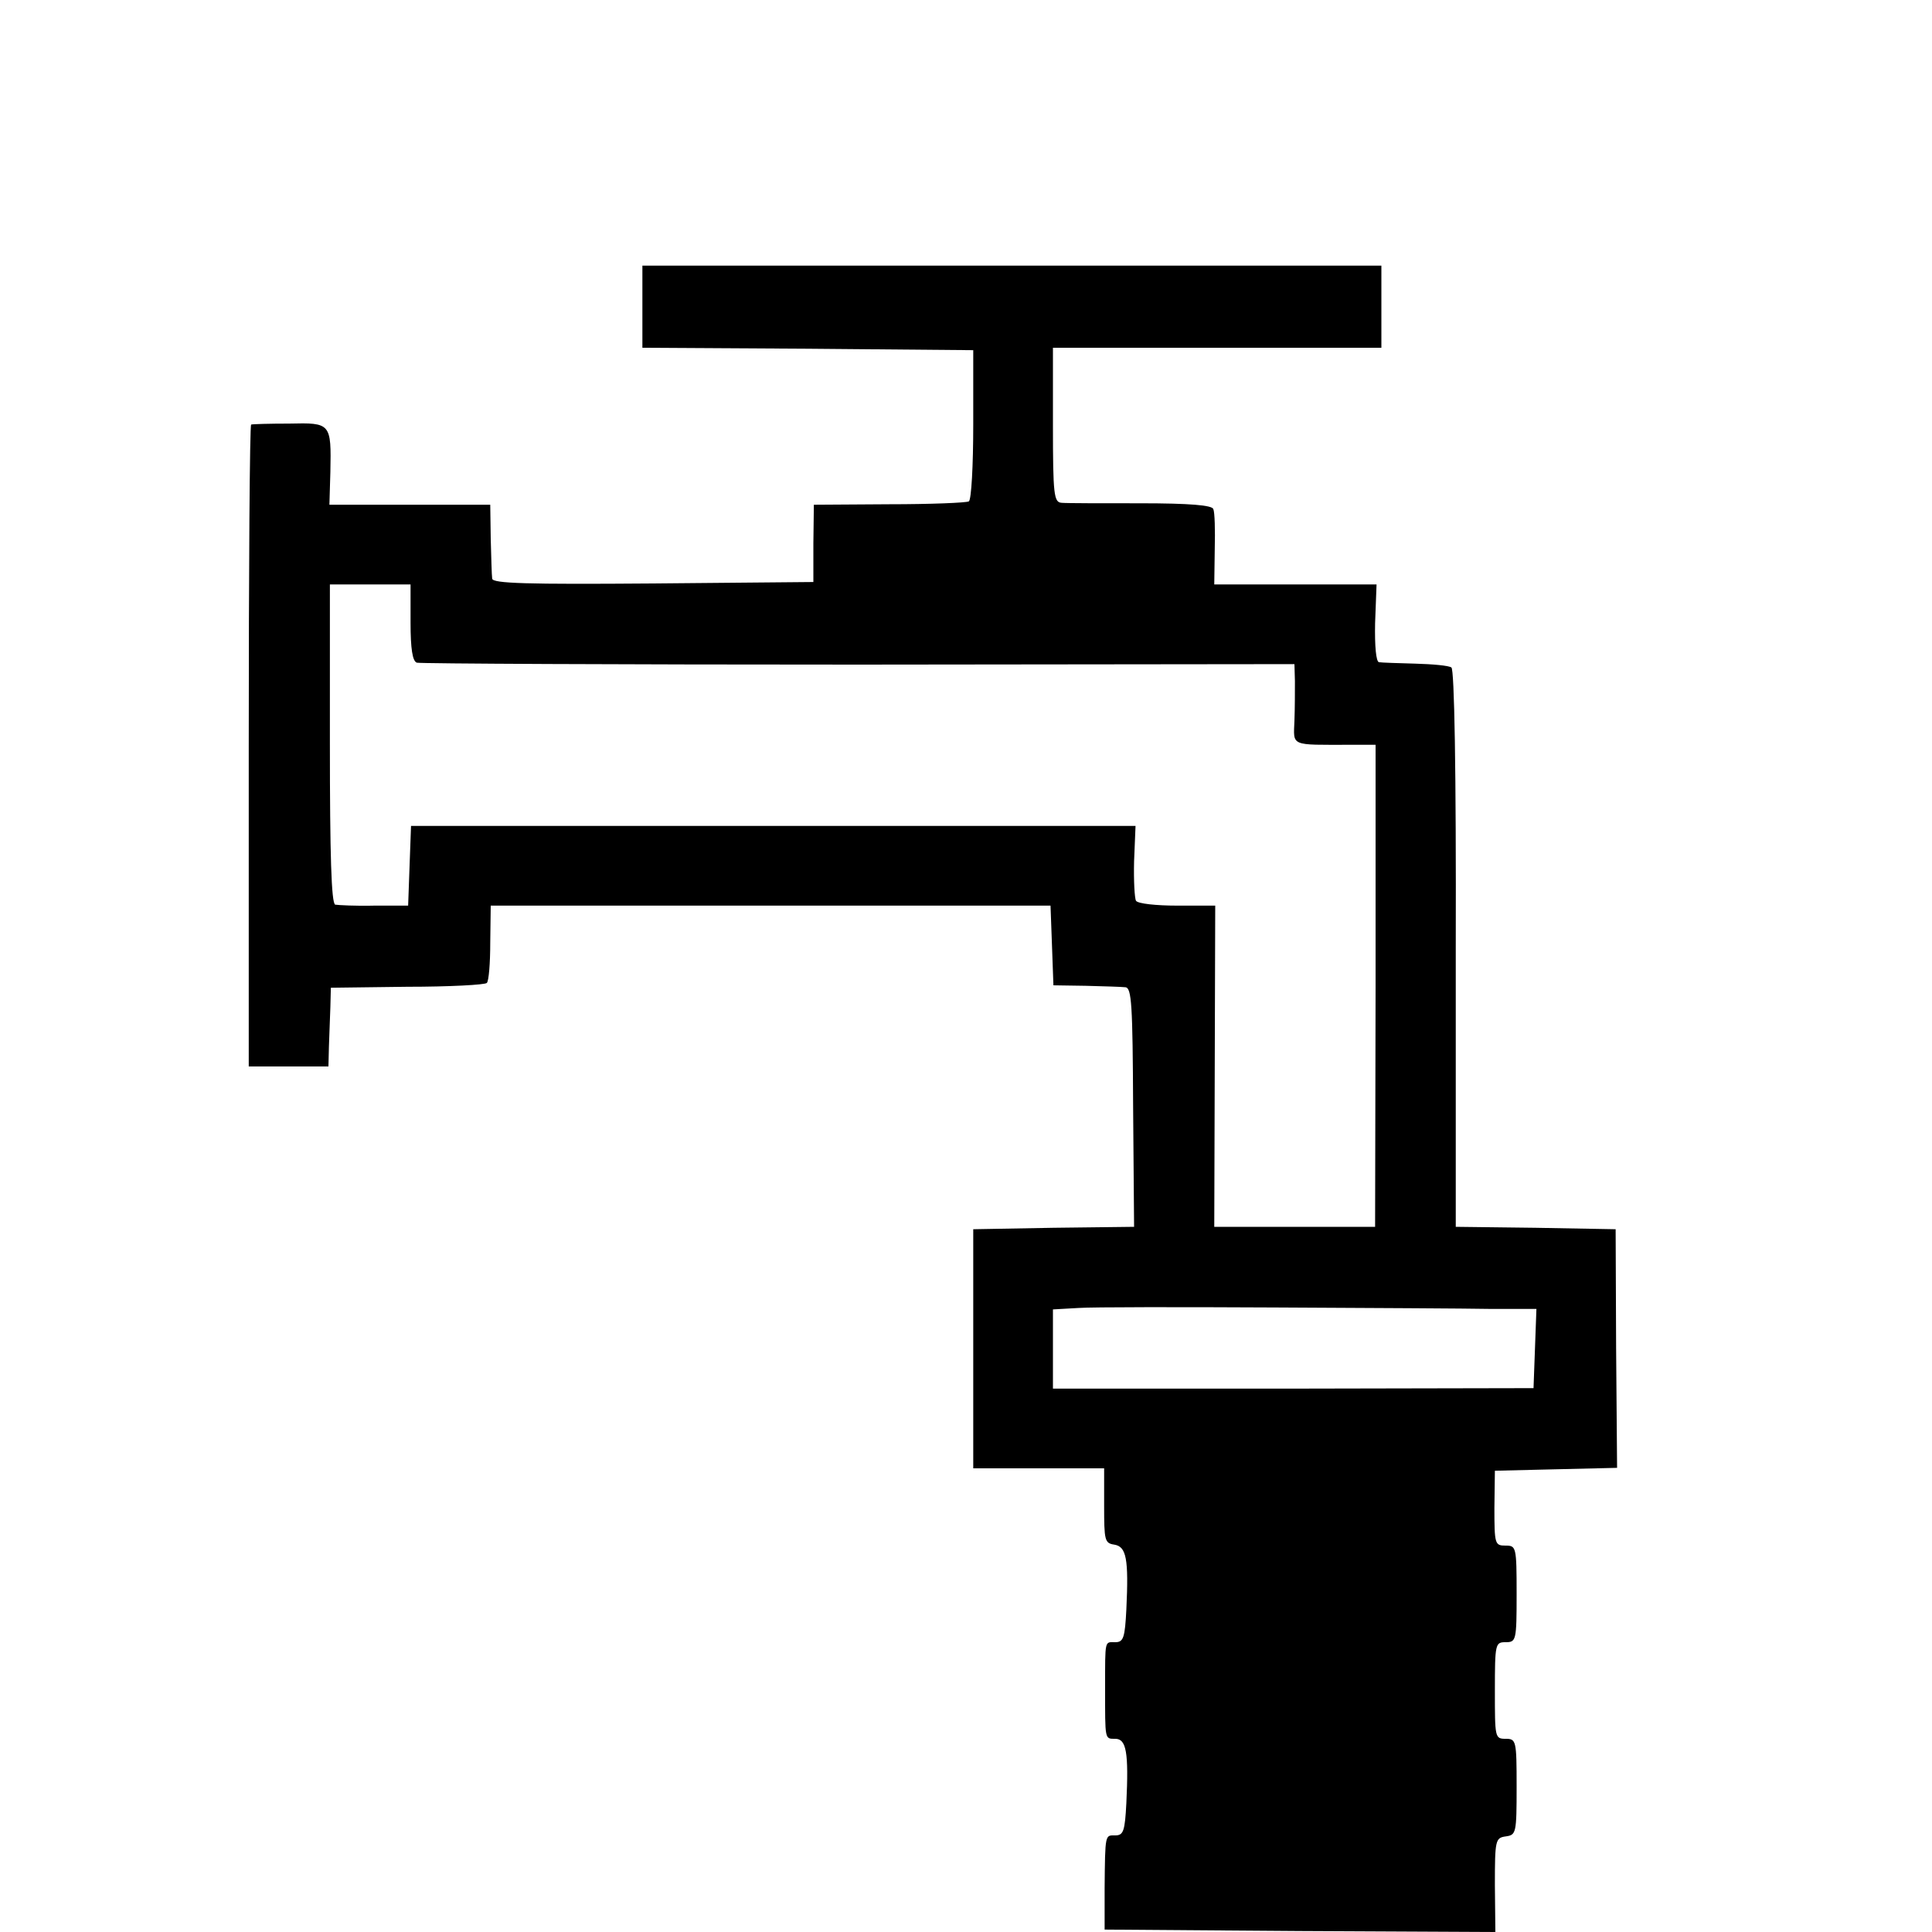
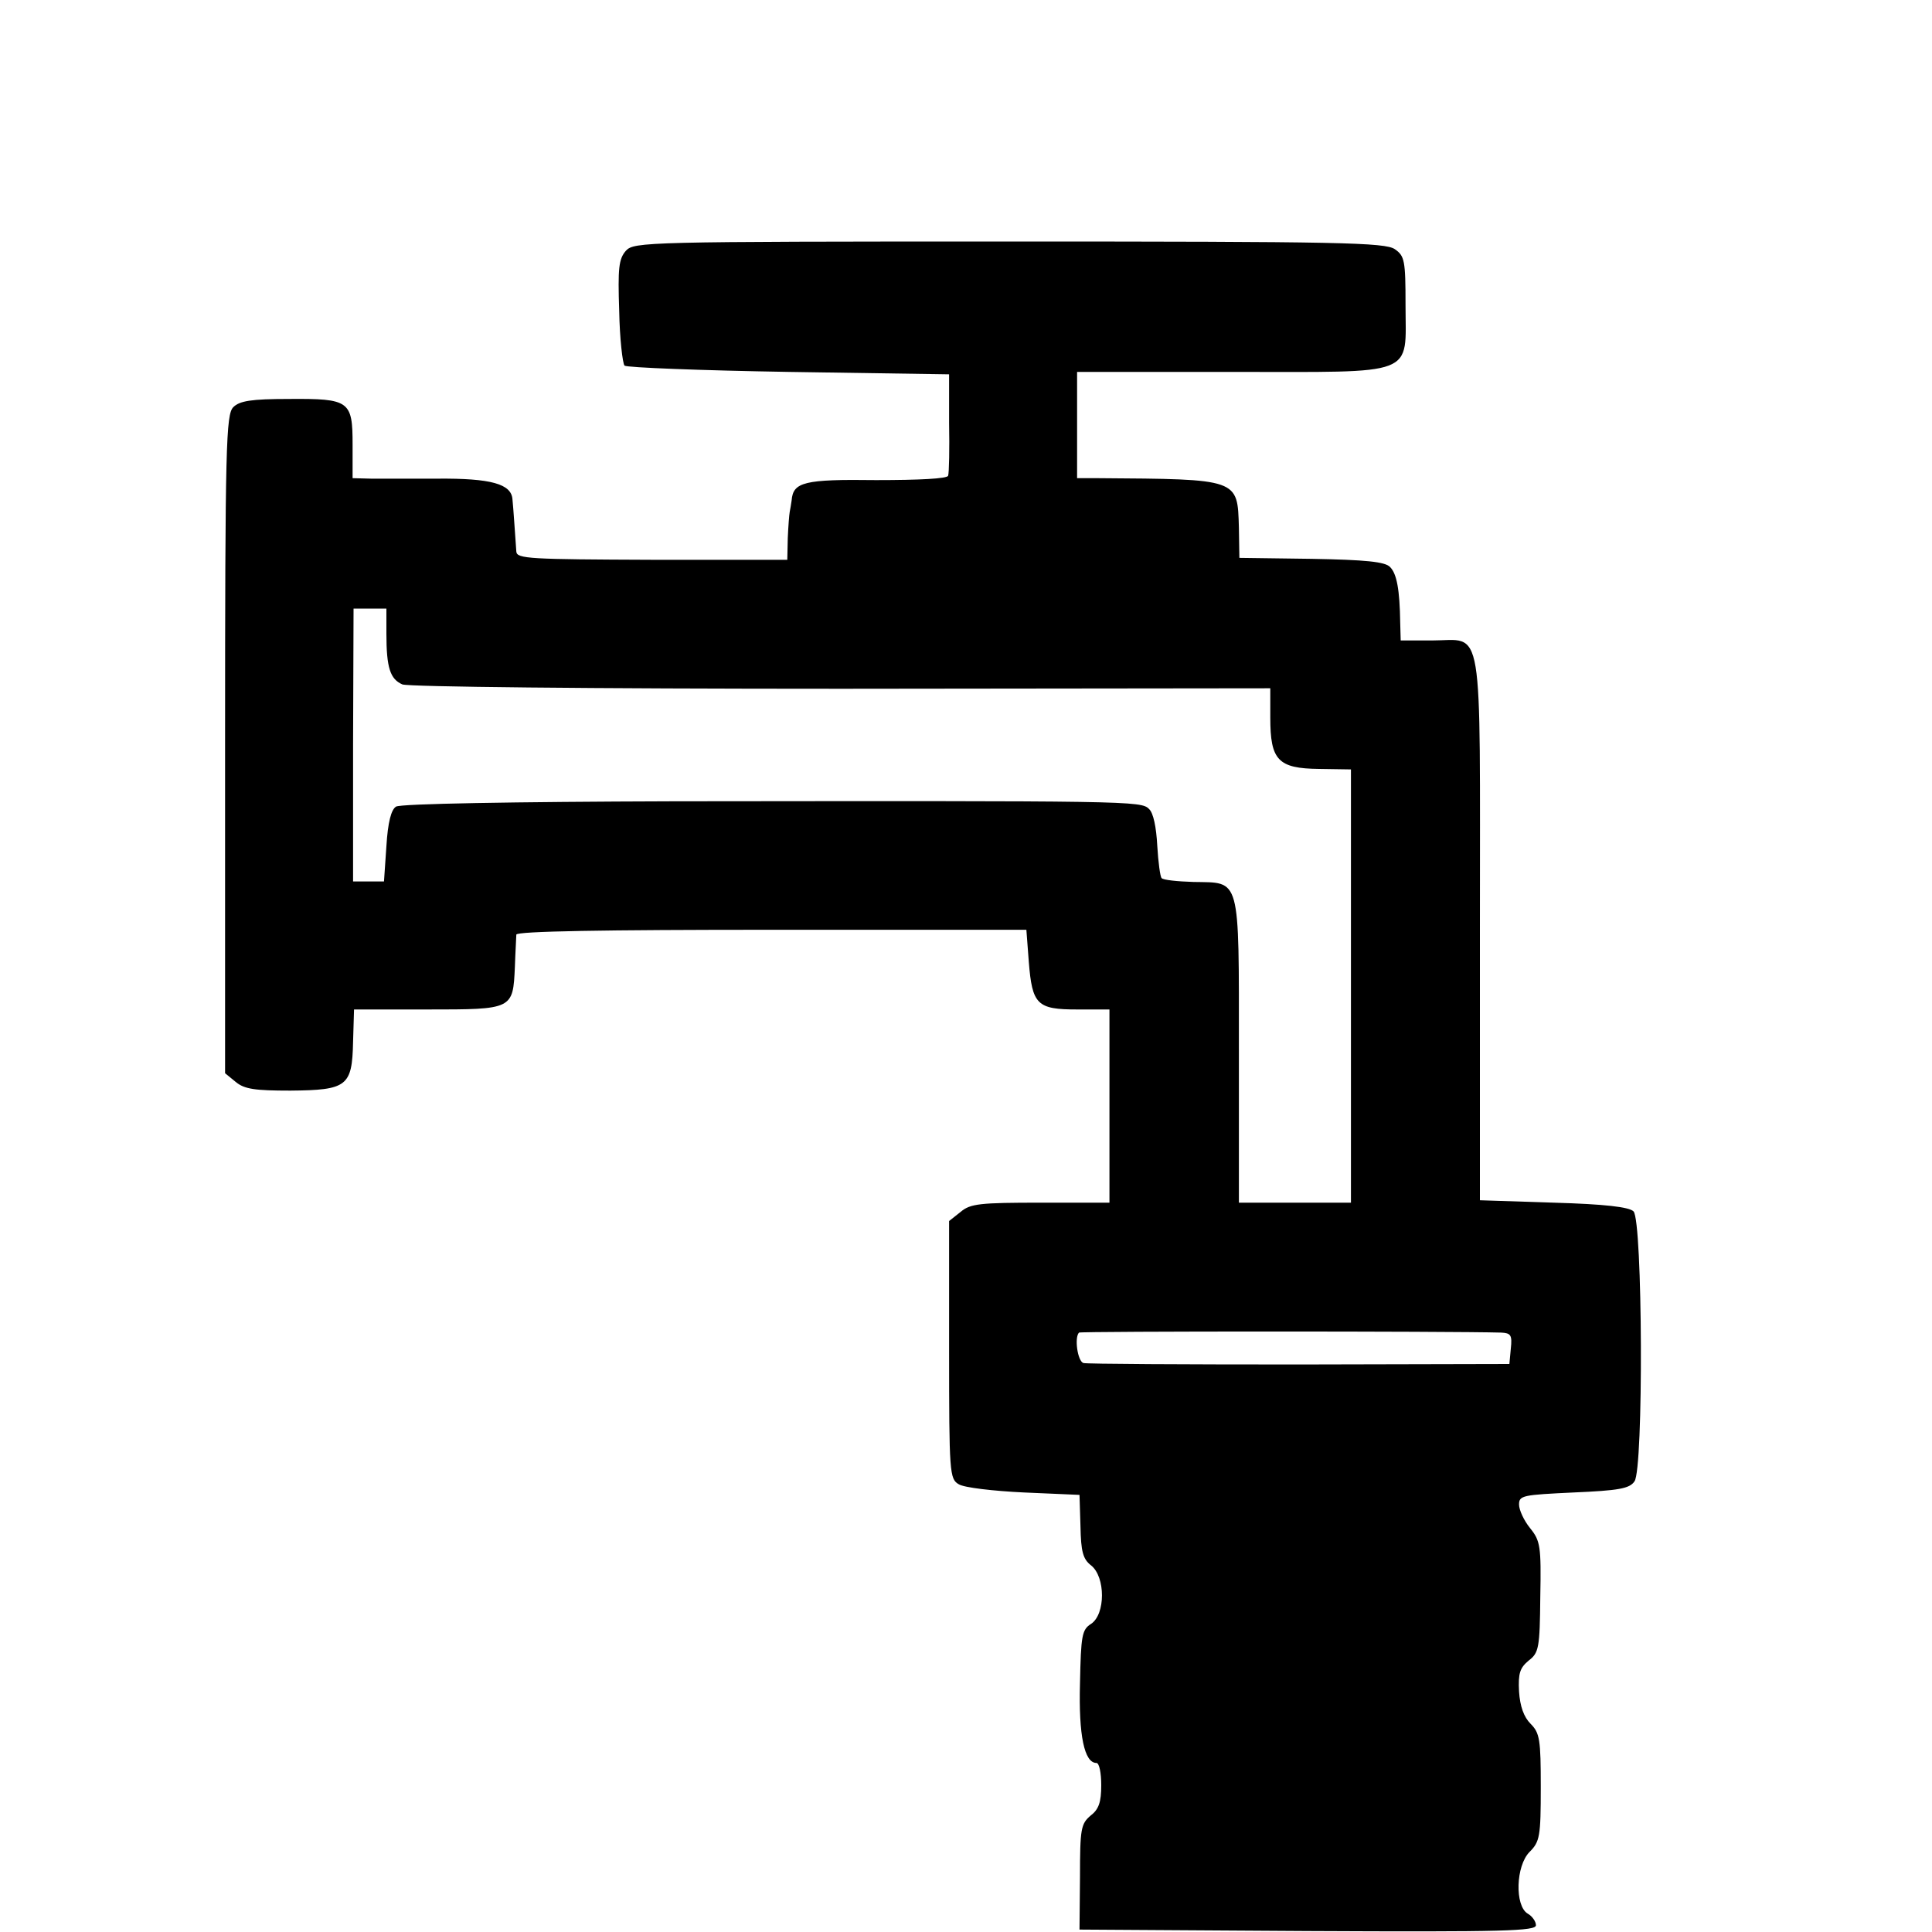
<svg xmlns="http://www.w3.org/2000/svg" version="1.0" width="400pt" height="400pt" viewBox="0 0 400 400" preserveAspectRatio="xMidYMid meet">
  <g transform="translate(0,400) scale(0.1,-0.1)" fill="#000000" stroke="none">
-     <path d="M1330 3365 l0 -85 342 -2 343 -3 0 -153 c0 -88 -4 -156 -9 -160 -5 -3 -80 -6 -165 -6 l-156 -1 -1 -80 0 -80 -332 -3 c-262 -2 -332 0 -333 10 -1 7 -2 45 -3 83 l-1 70 -167 0 -166 0 2 68 c2 101 1 102 -85 100 -41 0 -76 -1 -79 -2 -3 -1 -5 -300 -5 -665 l0 -664 83 0 82 0 1 41 c1 23 2 60 3 82 l1 40 158 2 c87 0 162 4 165 8 4 4 7 41 7 83 l1 77 579 0 580 0 3 -82 3 -83 67 -1 c37 -1 74 -2 82 -3 13 -1 15 -36 16 -248 l2 -248 -167 -2 -166 -3 0 -248 0 -247 136 0 135 0 0 -77 c0 -72 1 -78 21 -81 25 -4 30 -29 25 -134 -3 -59 -6 -68 -23 -68 -22 0 -21 7 -21 -95 0 -108 -1 -105 21 -105 23 0 28 -28 23 -133 -3 -58 -6 -67 -23 -67 -21 0 -21 5 -22 -110 l0 -85 404 -3 405 -2 -1 97 c0 94 1 98 23 101 21 3 22 7 22 103 0 96 -1 99 -23 99 -22 0 -22 3 -22 100 0 97 1 100 22 100 22 0 23 3 23 100 0 98 -1 100 -23 100 -22 0 -23 3 -23 78 l1 77 126 3 127 3 -2 247 -1 247 -166 3 -165 2 0 576 c1 374 -3 578 -9 582 -5 4 -39 7 -75 8 -36 1 -69 2 -75 3 -6 1 -9 33 -8 81 l3 80 -168 0 -168 0 1 73 c1 39 0 77 -3 83 -2 8 -49 12 -150 12 -81 0 -155 0 -164 1 -16 1 -18 16 -18 161 l0 160 340 0 340 0 0 85 0 85 -765 0 -765 0 0 -85z m-480 -654 c0 -54 4 -80 13 -83 6 -2 418 -4 915 -4 l902 1 1 -35 c0 -19 0 -56 -1 -82 -2 -54 -10 -50 116 -50 l52 0 0 -499 -1 -499 -166 0 -167 0 1 333 1 332 -79 0 c-43 0 -81 4 -85 10 -3 5 -5 42 -4 82 l3 73 -750 0 -750 0 -3 -82 -3 -83 -70 0 c-38 -1 -75 1 -81 2 -8 3 -11 103 -11 333 l0 330 83 0 84 0 0 -79z m2238 -1421 l93 0 -3 -82 -3 -82 -498 -1 -497 0 0 82 0 82 53 3 c28 2 212 2 407 1 195 -1 397 -2 448 -3z" />
+     <path d="M1296 3481 c-15 -17 -17 -36 -14 -125 1 -57 7 -108 11 -113 5 -4 158 -10 340 -13 l332 -5 0 -100 c1 -55 0 -104 -2 -110 -2 -6 -59 -9 -149 -9 -149 2 -172 -4 -175 -42 -1 -8 -3 -18 -4 -24 -1 -5 -3 -30 -4 -54 l-1 -45 -280 0 c-253 1 -280 2 -281 17 -3 41 -6 89 -8 108 -2 32 -44 44 -156 43 -55 0 -117 0 -137 0 l-38 1 0 69 c0 91 -6 96 -132 95 -78 0 -102 -4 -115 -17 -15 -15 -17 -78 -17 -698 l0 -681 22 -18 c18 -15 40 -18 113 -18 118 1 128 9 130 101 l2 67 152 0 c177 0 177 0 181 88 1 31 3 62 3 67 1 7 182 10 529 10 l527 0 5 -66 c7 -89 17 -99 100 -99 l67 0 0 -200 0 -200 -142 0 c-126 0 -146 -2 -166 -19 l-24 -19 0 -267 c0 -255 1 -267 20 -278 11 -7 72 -14 135 -17 l115 -5 2 -65 c1 -52 5 -68 22 -81 30 -24 30 -101 0 -121 -19 -12 -21 -24 -23 -123 -3 -108 9 -165 34 -165 6 0 10 -21 10 -46 0 -35 -5 -50 -22 -63 -20 -17 -22 -27 -22 -127 l-1 -109 473 -3 c408 -2 472 0 472 12 0 8 -8 19 -17 24 -27 16 -25 99 4 128 21 21 23 32 23 134 0 98 -2 112 -21 131 -14 14 -22 36 -24 67 -2 38 2 49 20 64 21 16 23 26 24 132 2 105 0 116 -21 142 -13 16 -23 38 -23 49 0 19 8 20 113 25 93 4 116 8 126 23 19 25 17 540 -2 559 -9 9 -59 15 -165 18 l-153 5 0 563 c0 649 9 596 -99 596 l-65 0 -1 36 c-1 69 -7 102 -21 116 -10 11 -51 15 -163 17 l-149 2 -1 63 c-3 101 1 100 -292 102 l-43 0 0 110 0 110 320 0 c388 0 360 -11 360 139 0 92 -2 101 -22 115 -20 14 -112 16 -799 16 -754 0 -776 -1 -793 -19z m-496 -793 c0 -71 8 -94 33 -105 13 -5 383 -9 910 -9 l887 1 0 -61 c0 -88 16 -105 101 -106 l66 -1 0 -448 0 -449 -116 0 -116 0 0 315 c0 365 4 347 -94 349 -33 1 -63 4 -66 8 -3 3 -7 33 -9 67 -2 38 -8 68 -17 76 -16 17 -38 17 -984 16 -333 -1 -566 -5 -575 -11 -10 -6 -17 -32 -20 -82 l-5 -73 -32 0 -32 0 0 283 1 282 34 0 34 0 0 -52z m2308 -1447 c20 -1 23 -5 20 -33 l-3 -32 -435 -1 c-239 0 -441 1 -447 3 -12 4 -19 53 -9 63 3 3 769 3 874 0z" />
  </g>
</svg>
